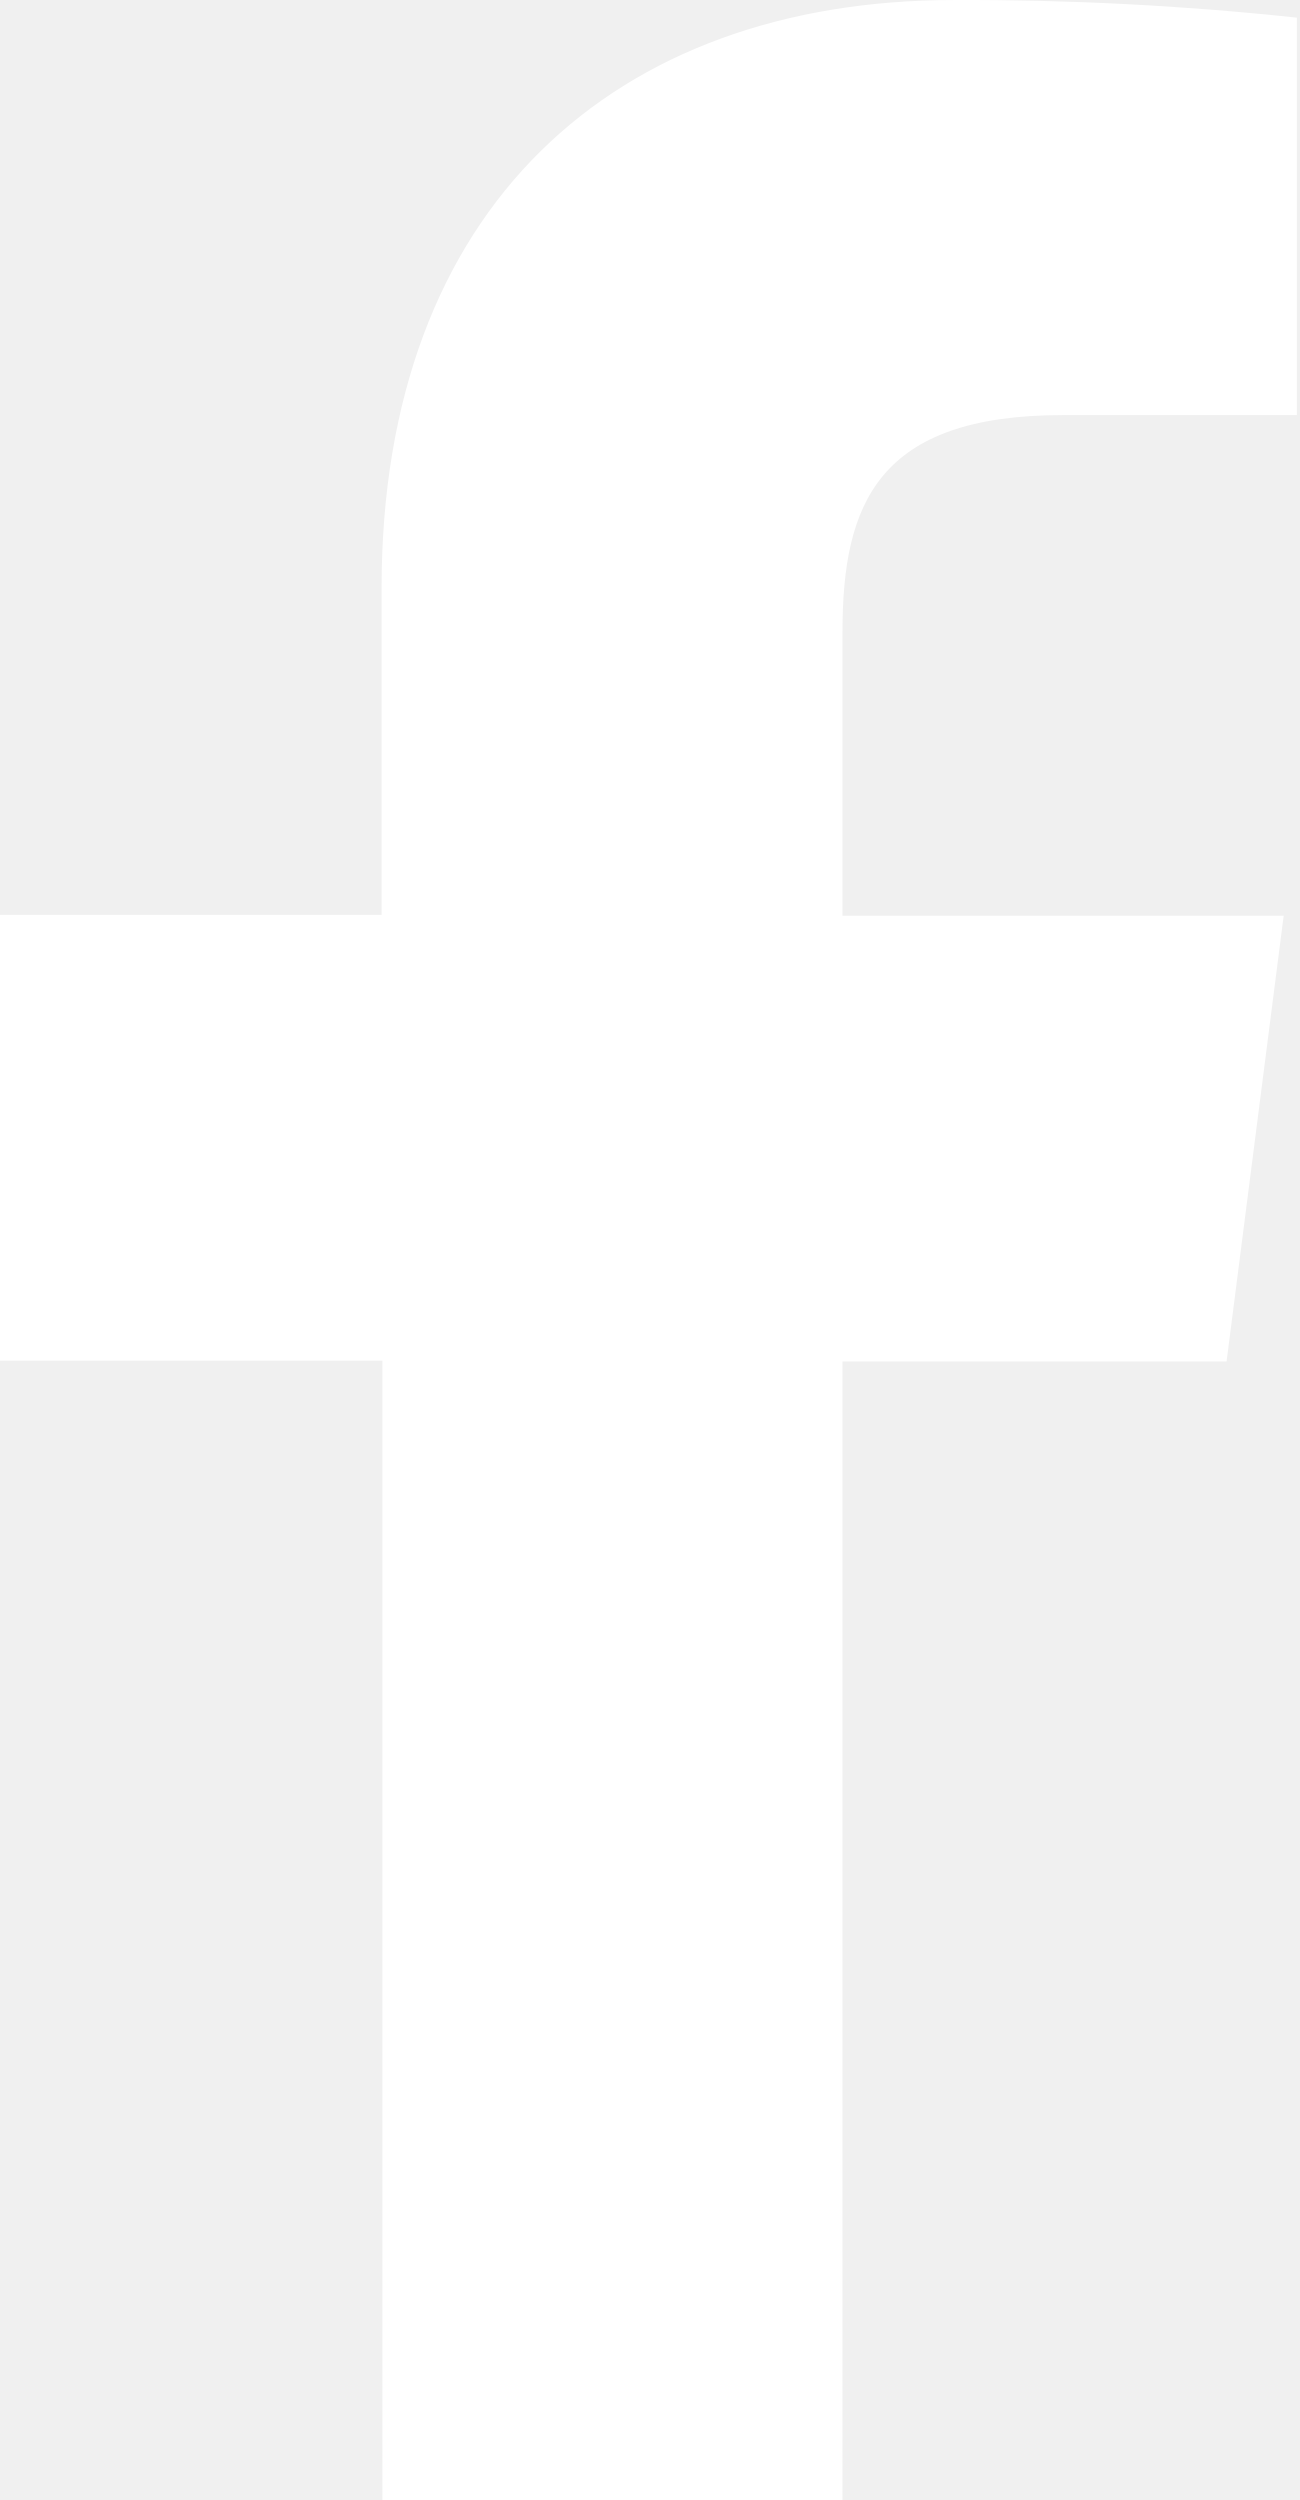
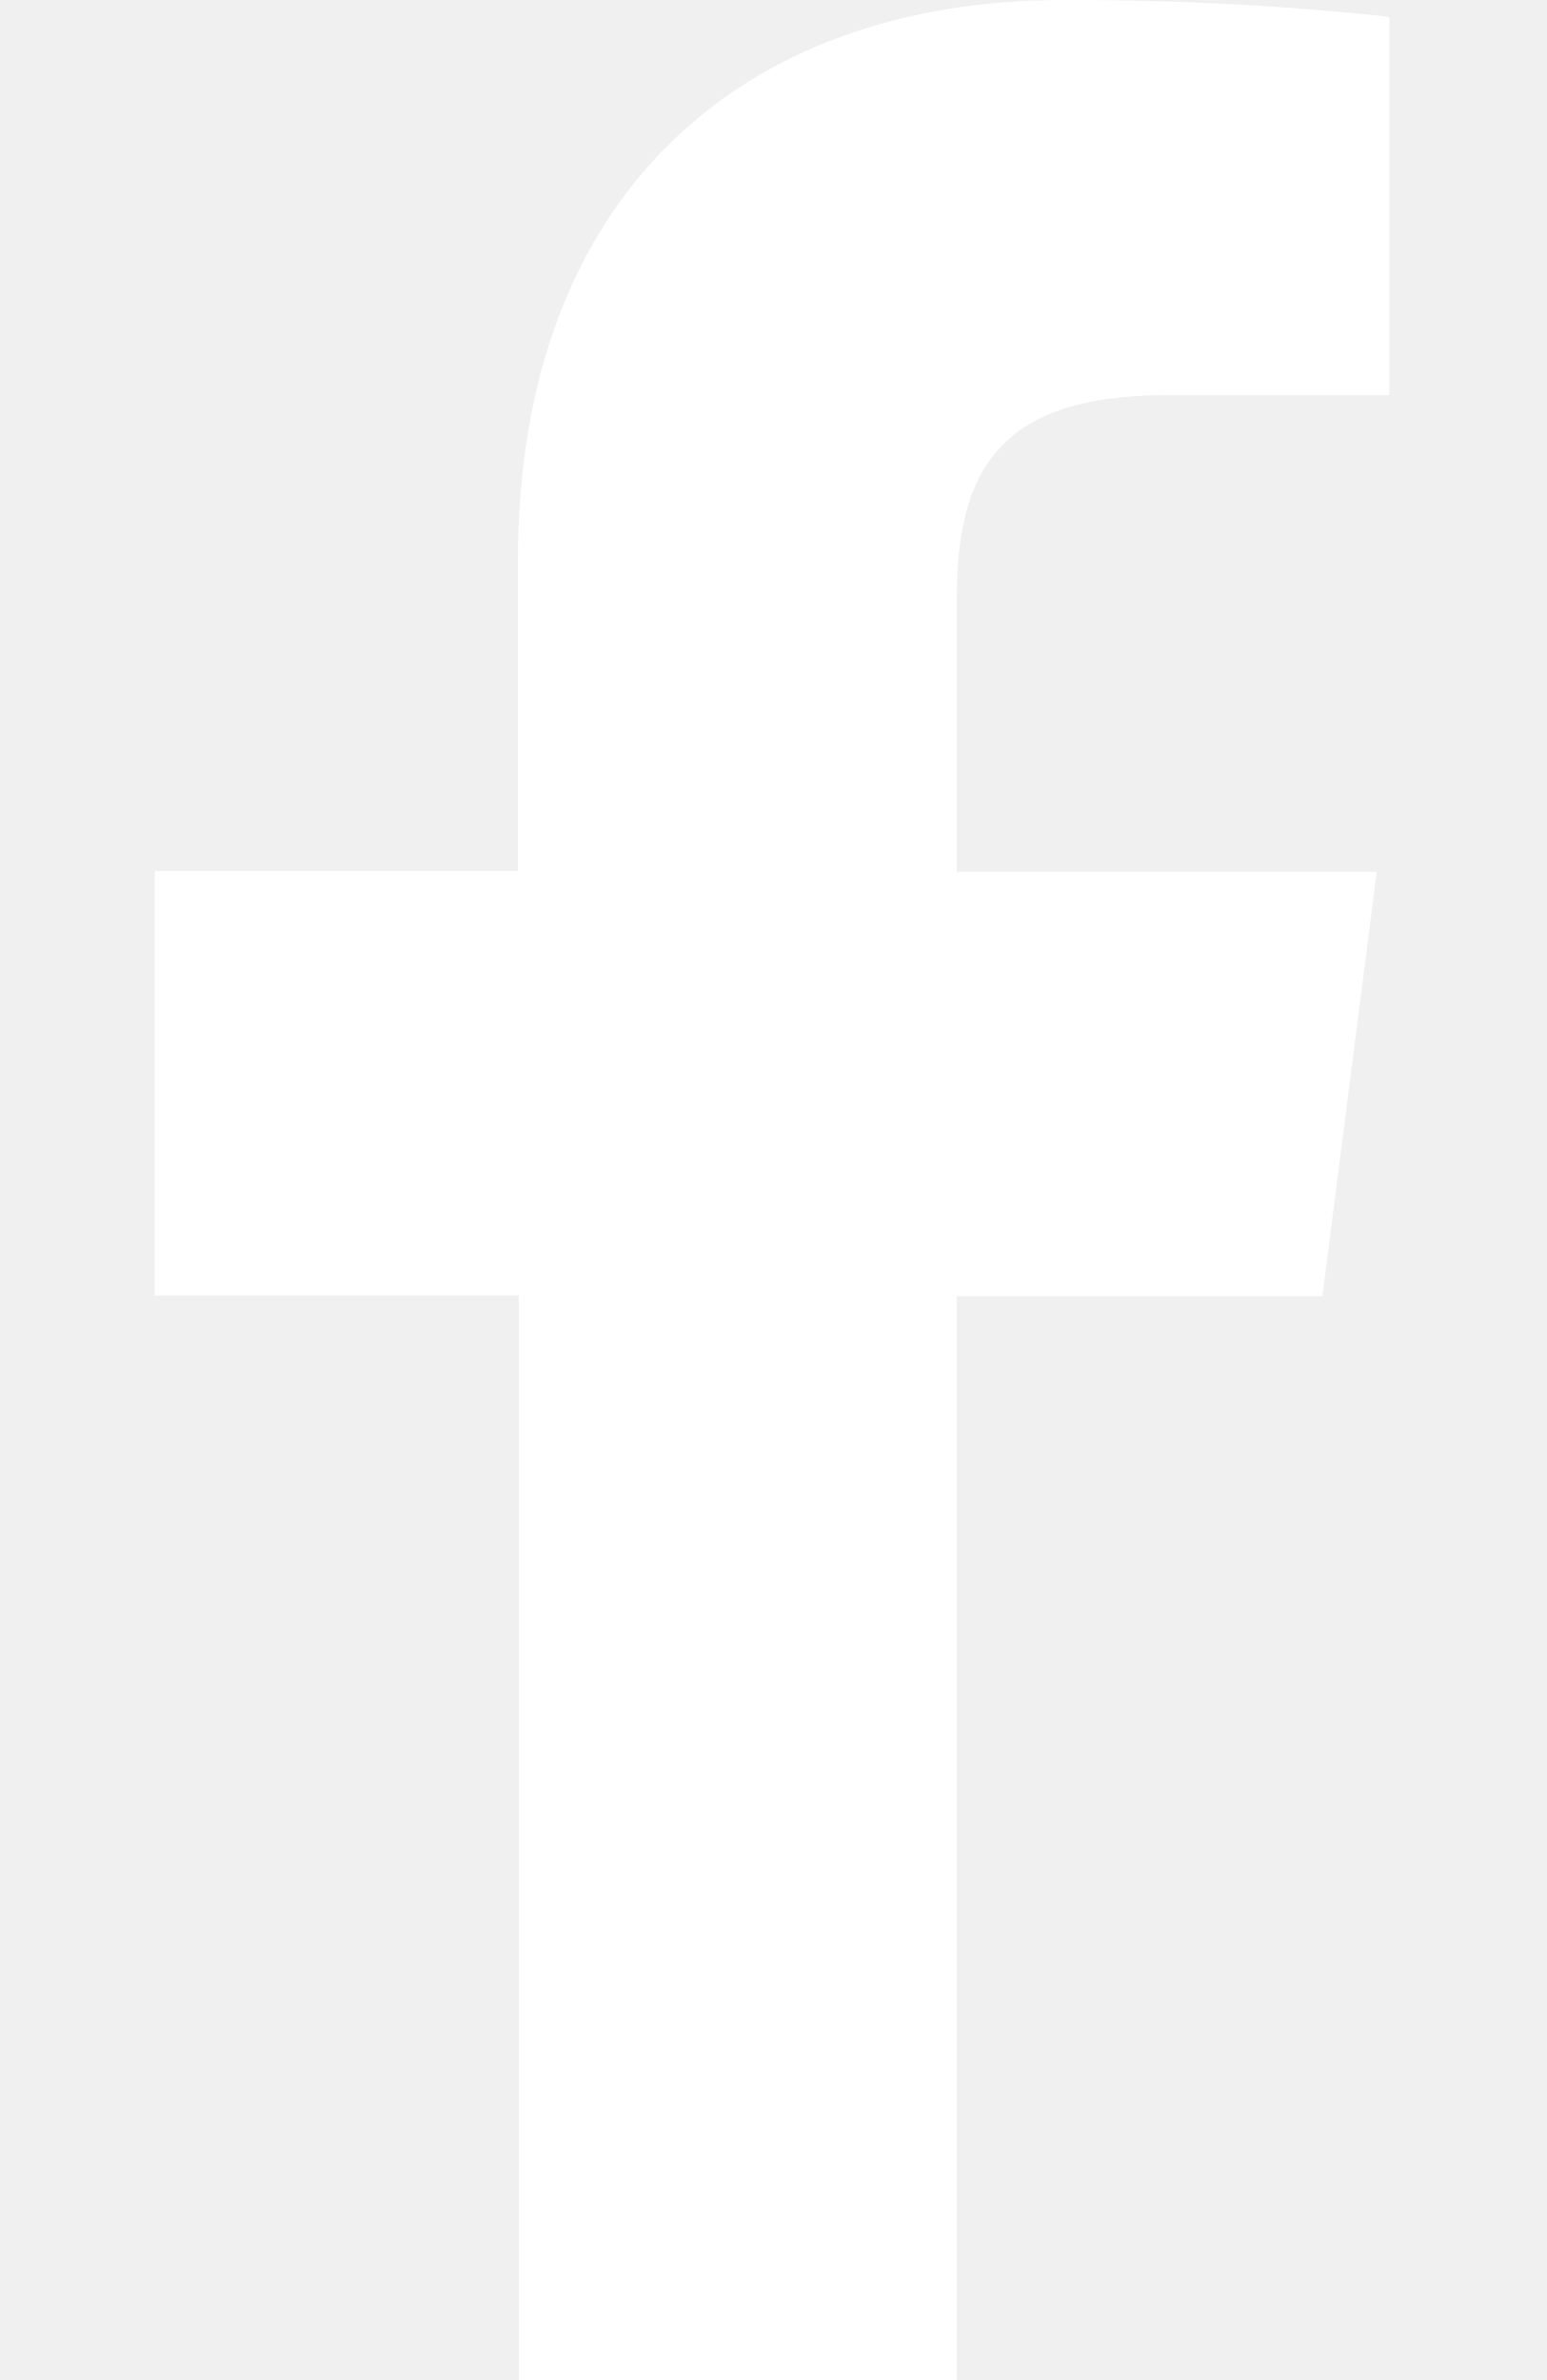
- <svg xmlns="http://www.w3.org/2000/svg" width="260" height="500" viewBox="0 0 260 500" fill="none">
+ <svg xmlns="http://www.w3.org/2000/svg" width="260" height="400" viewBox="0 0 260 500" fill="none">
  <path d="M168.499 500V272.297H245.316L256.735 183.145H168.499V126.358C168.499 100.632 175.667 83.018 212.589 83.018H259.374V3.533C236.611 1.094 213.729 -0.084 190.836 0.005C122.936 0.005 76.318 41.456 76.318 117.551V182.978H0V272.131H76.484V500H168.499Z" fill="white" />
</svg>
